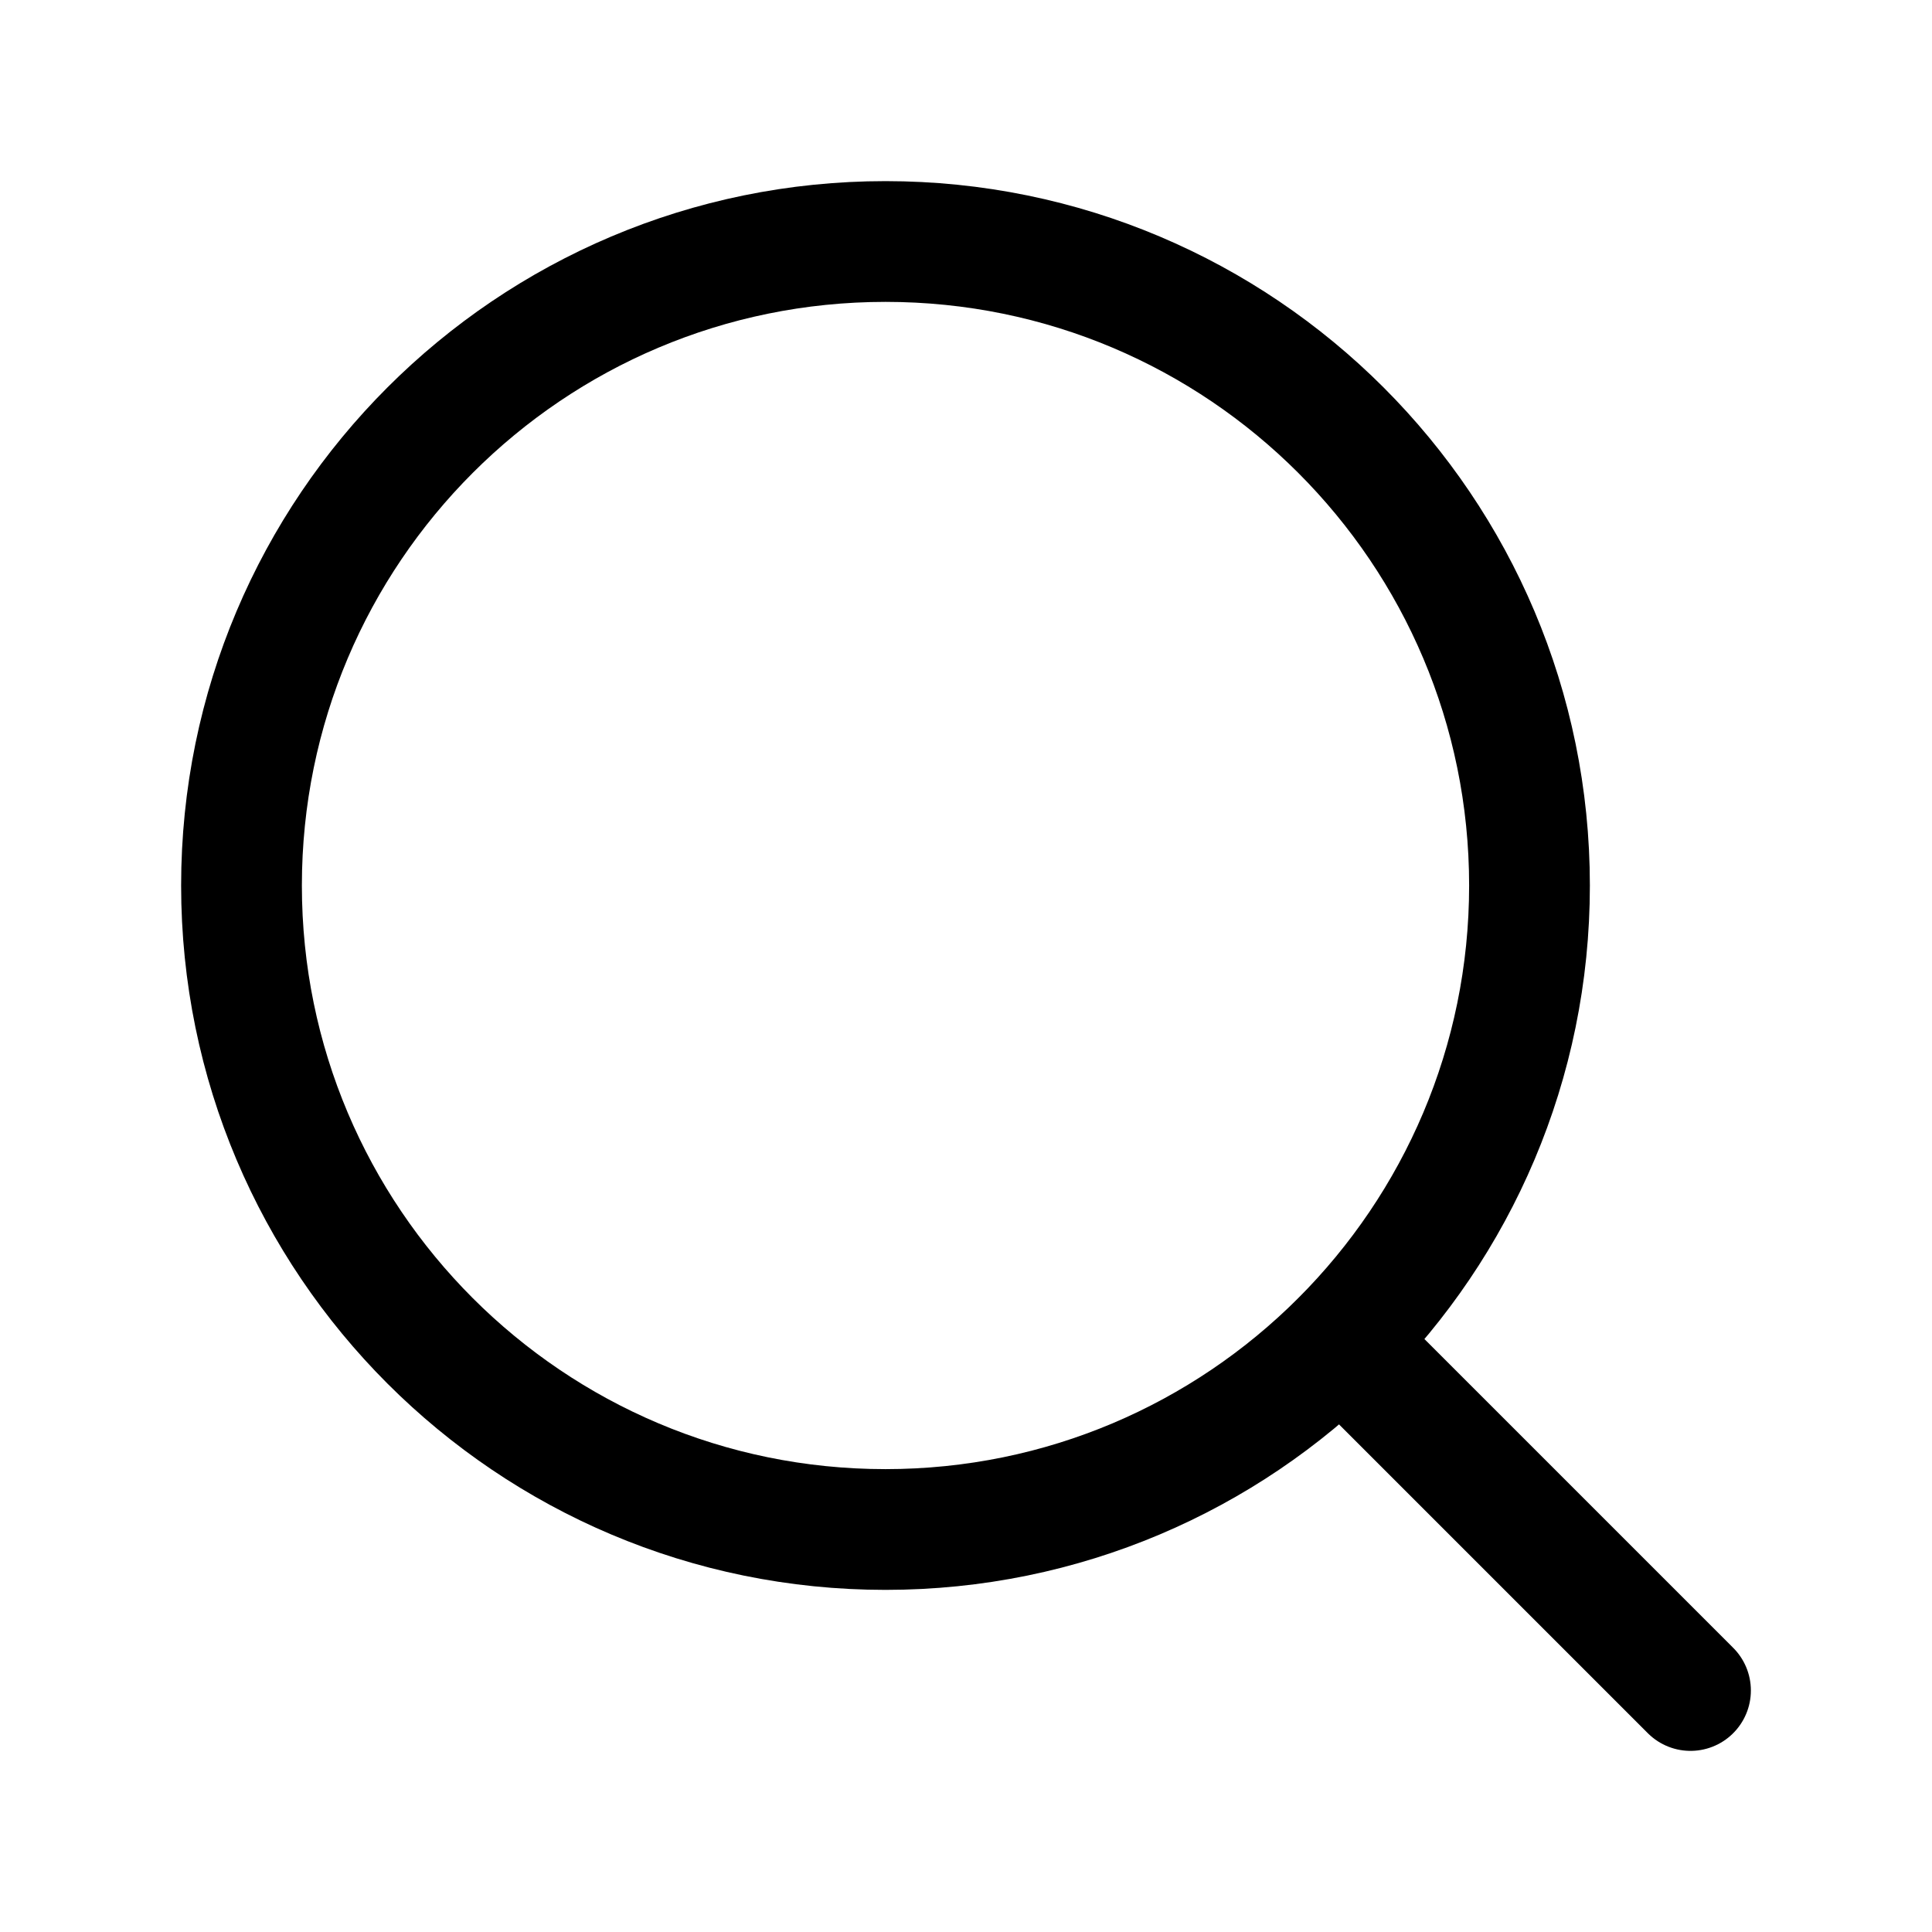
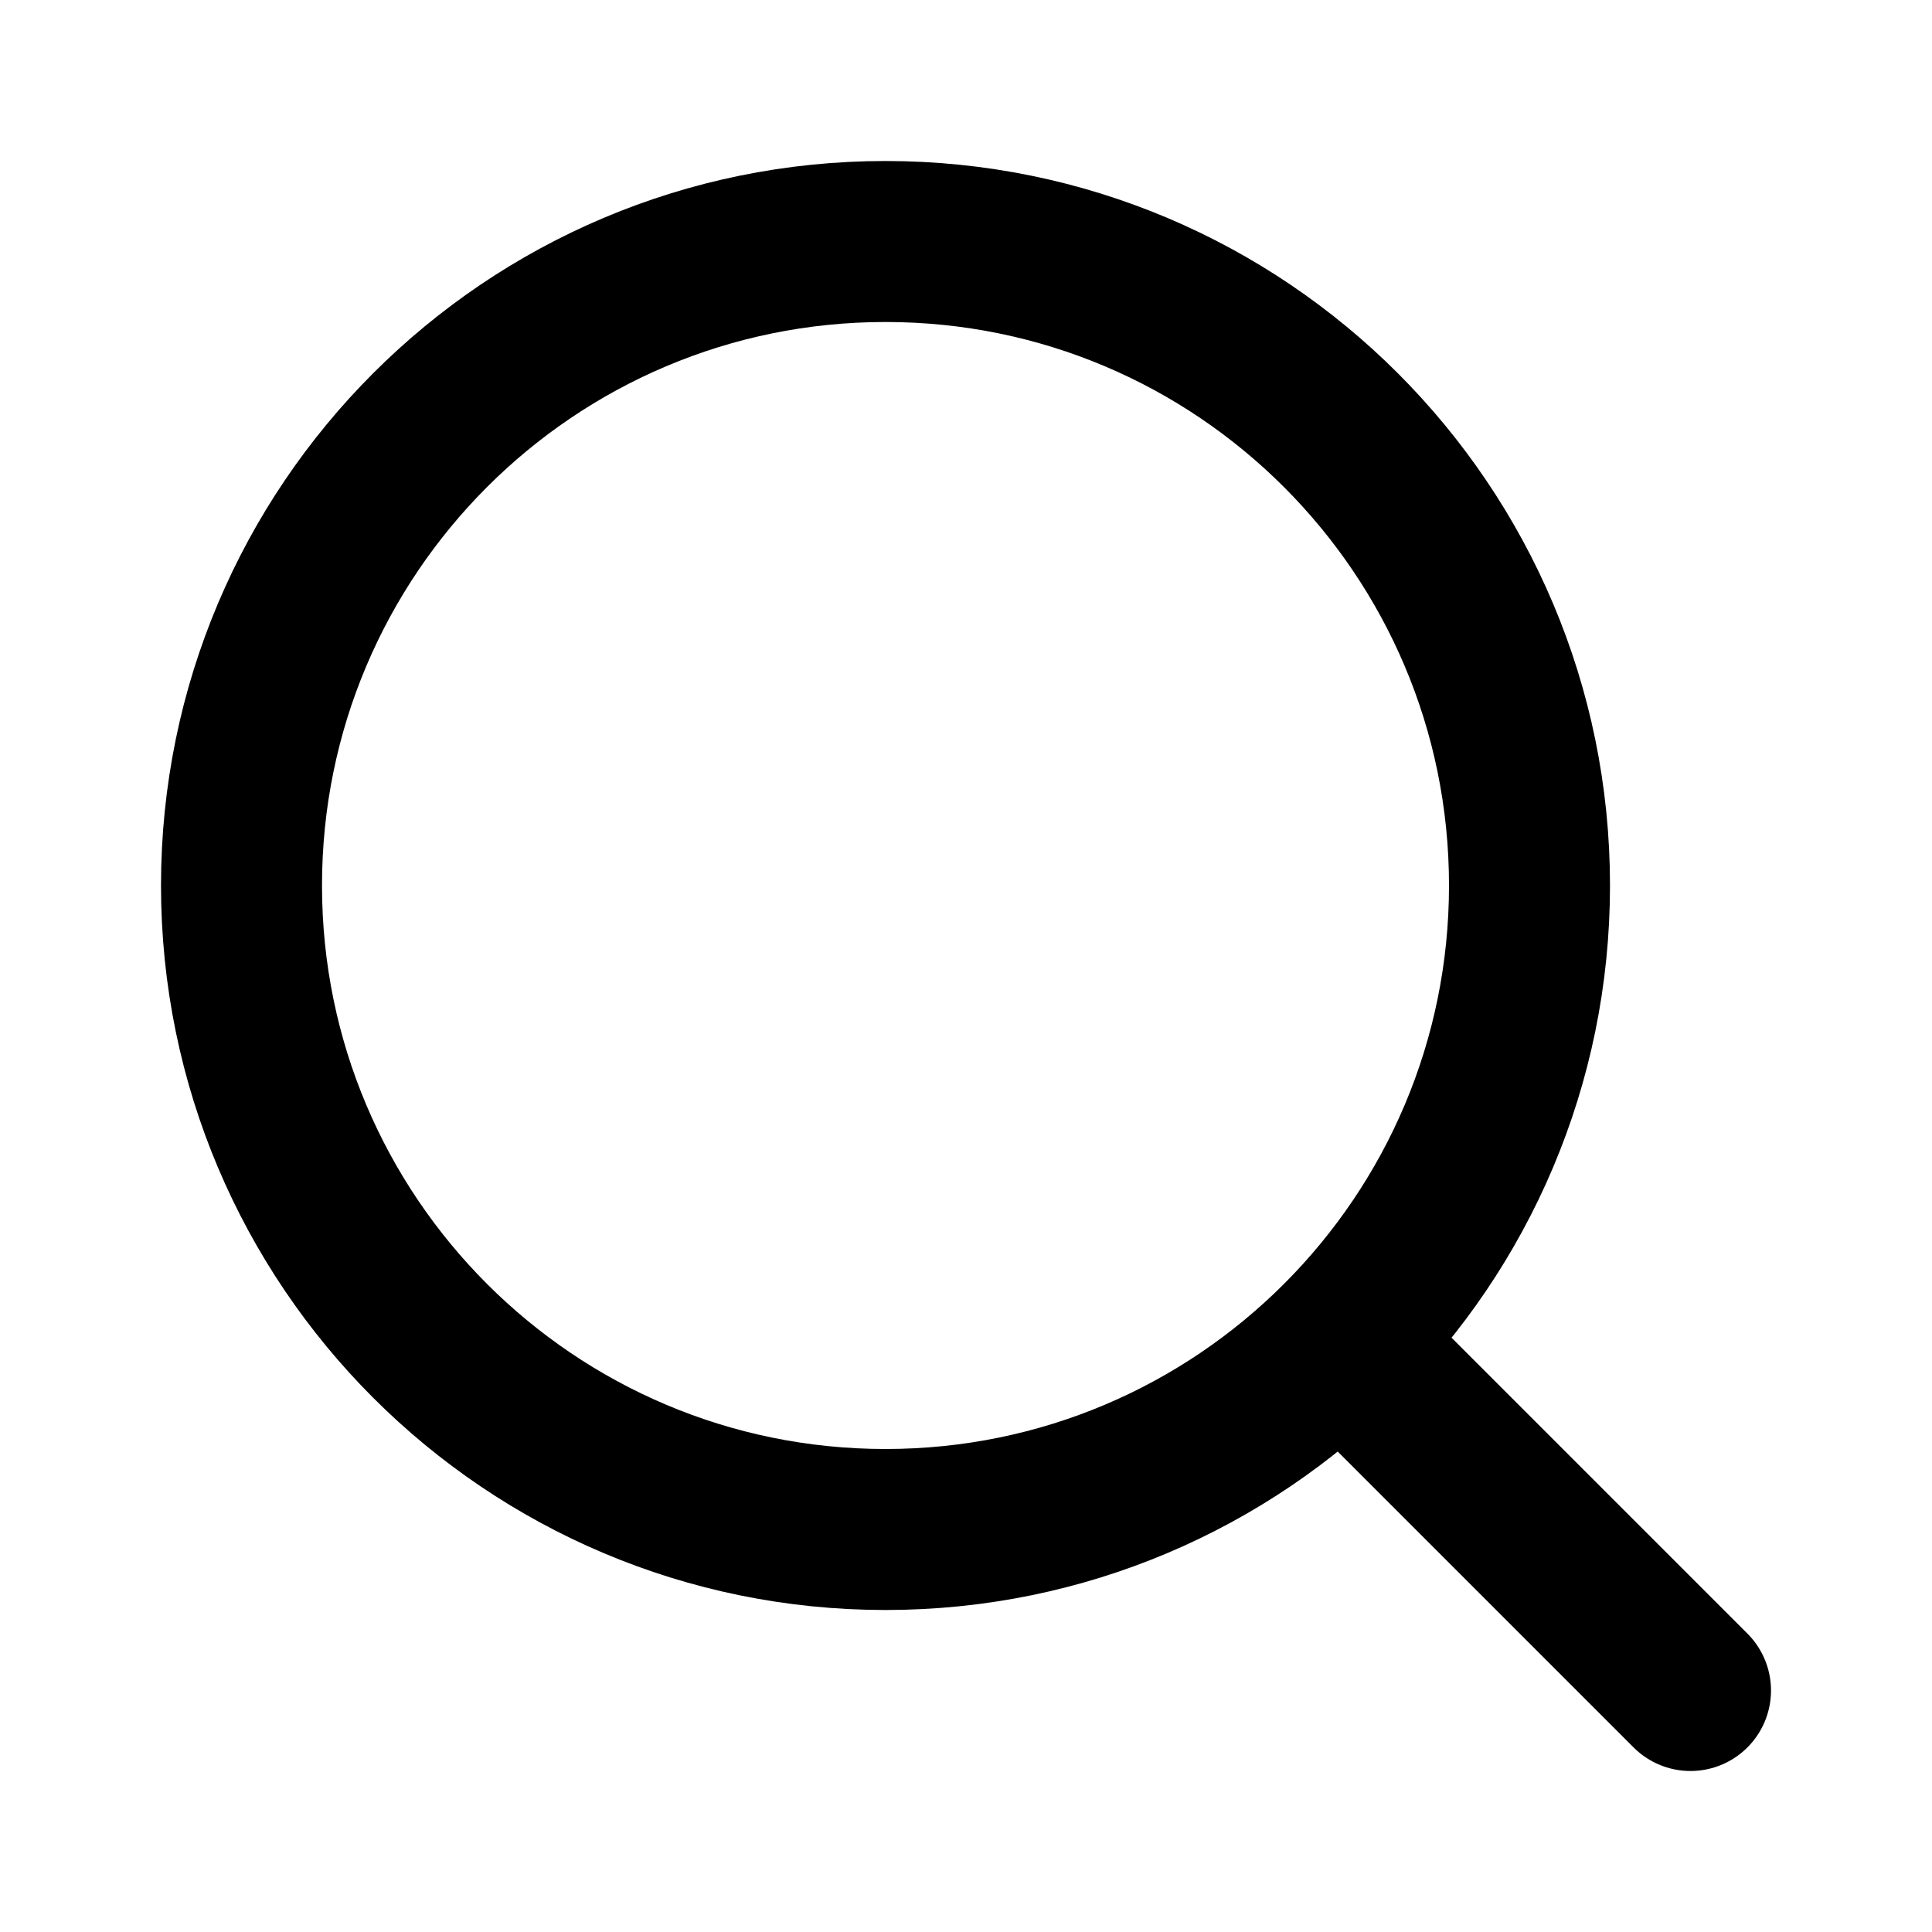
- <svg xmlns="http://www.w3.org/2000/svg" width="24" height="24" viewBox="0 0 24 24" fill="none" stroke="currentColor" stroke-width="1.5" stroke-linecap="round" stroke-linejoin="round">
+ <svg xmlns="http://www.w3.org/2000/svg" width="24" height="24" viewBox="0 0 24 24" fill="none" stroke="currentColor" stroke-width="2" stroke-linecap="round" stroke-linejoin="round">
  <circle cx="11" cy="11" r="8" />
  <path d="m21 21-4.34-4.34" />
</svg>
